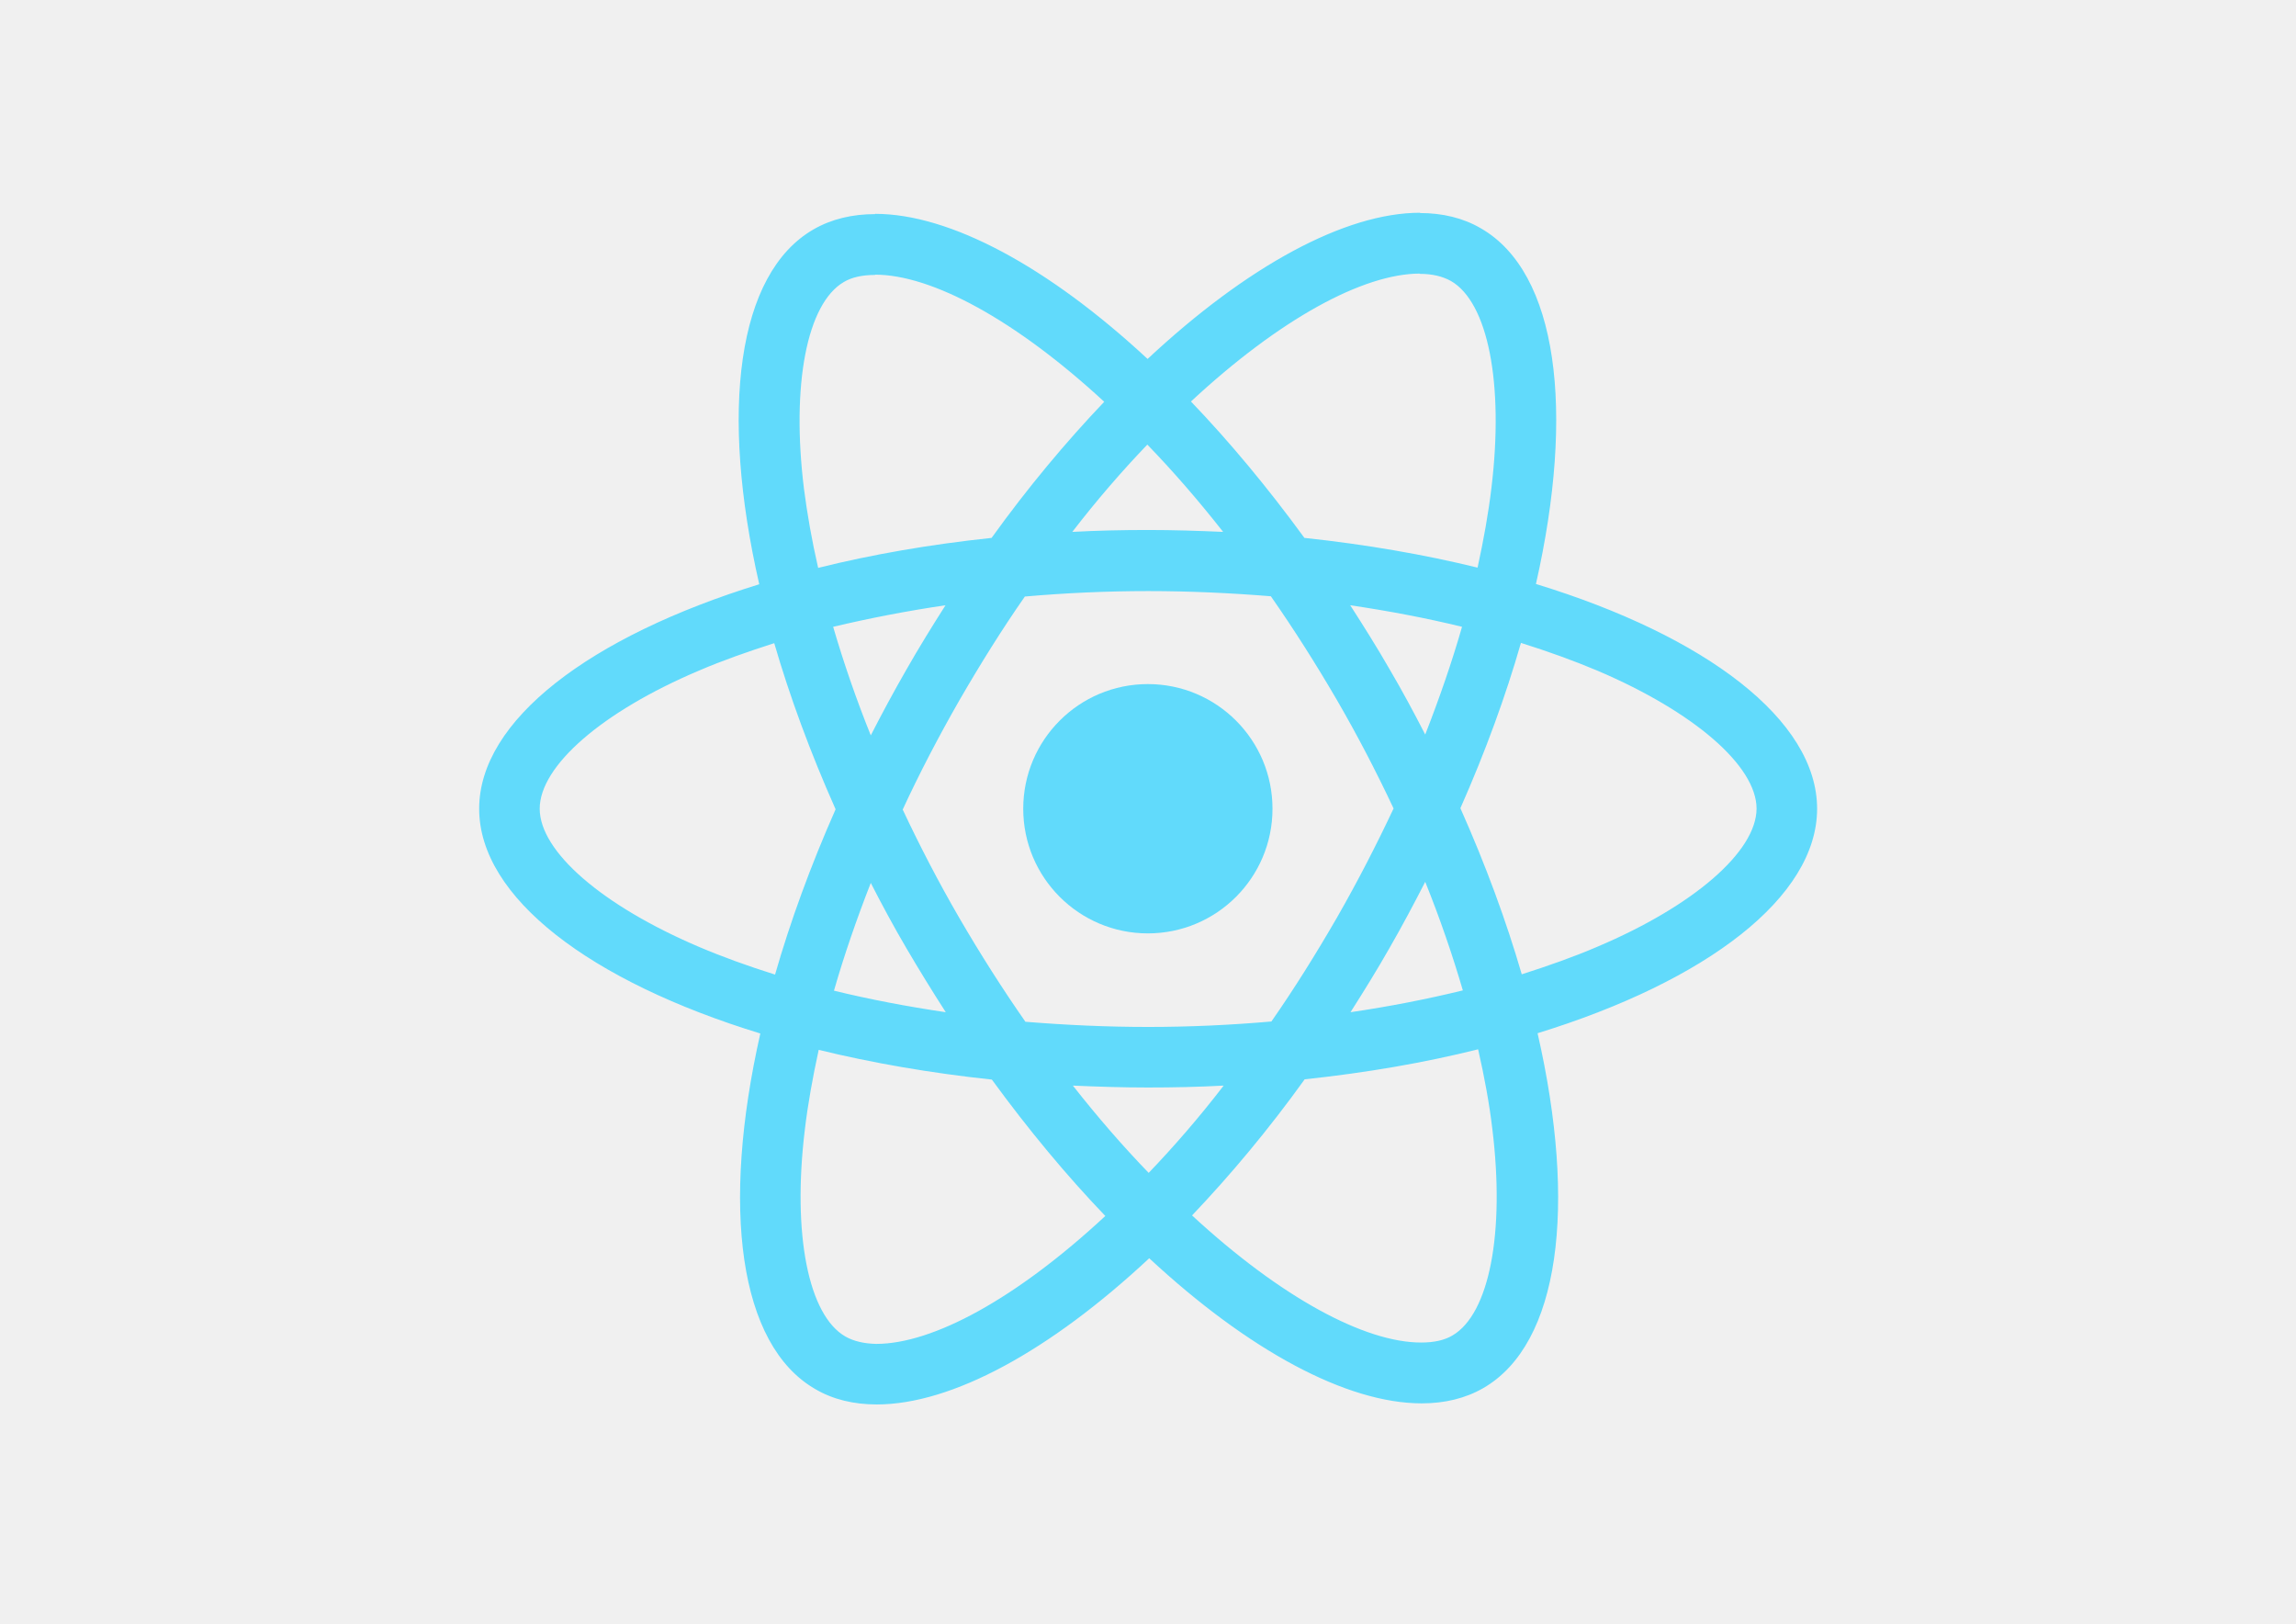
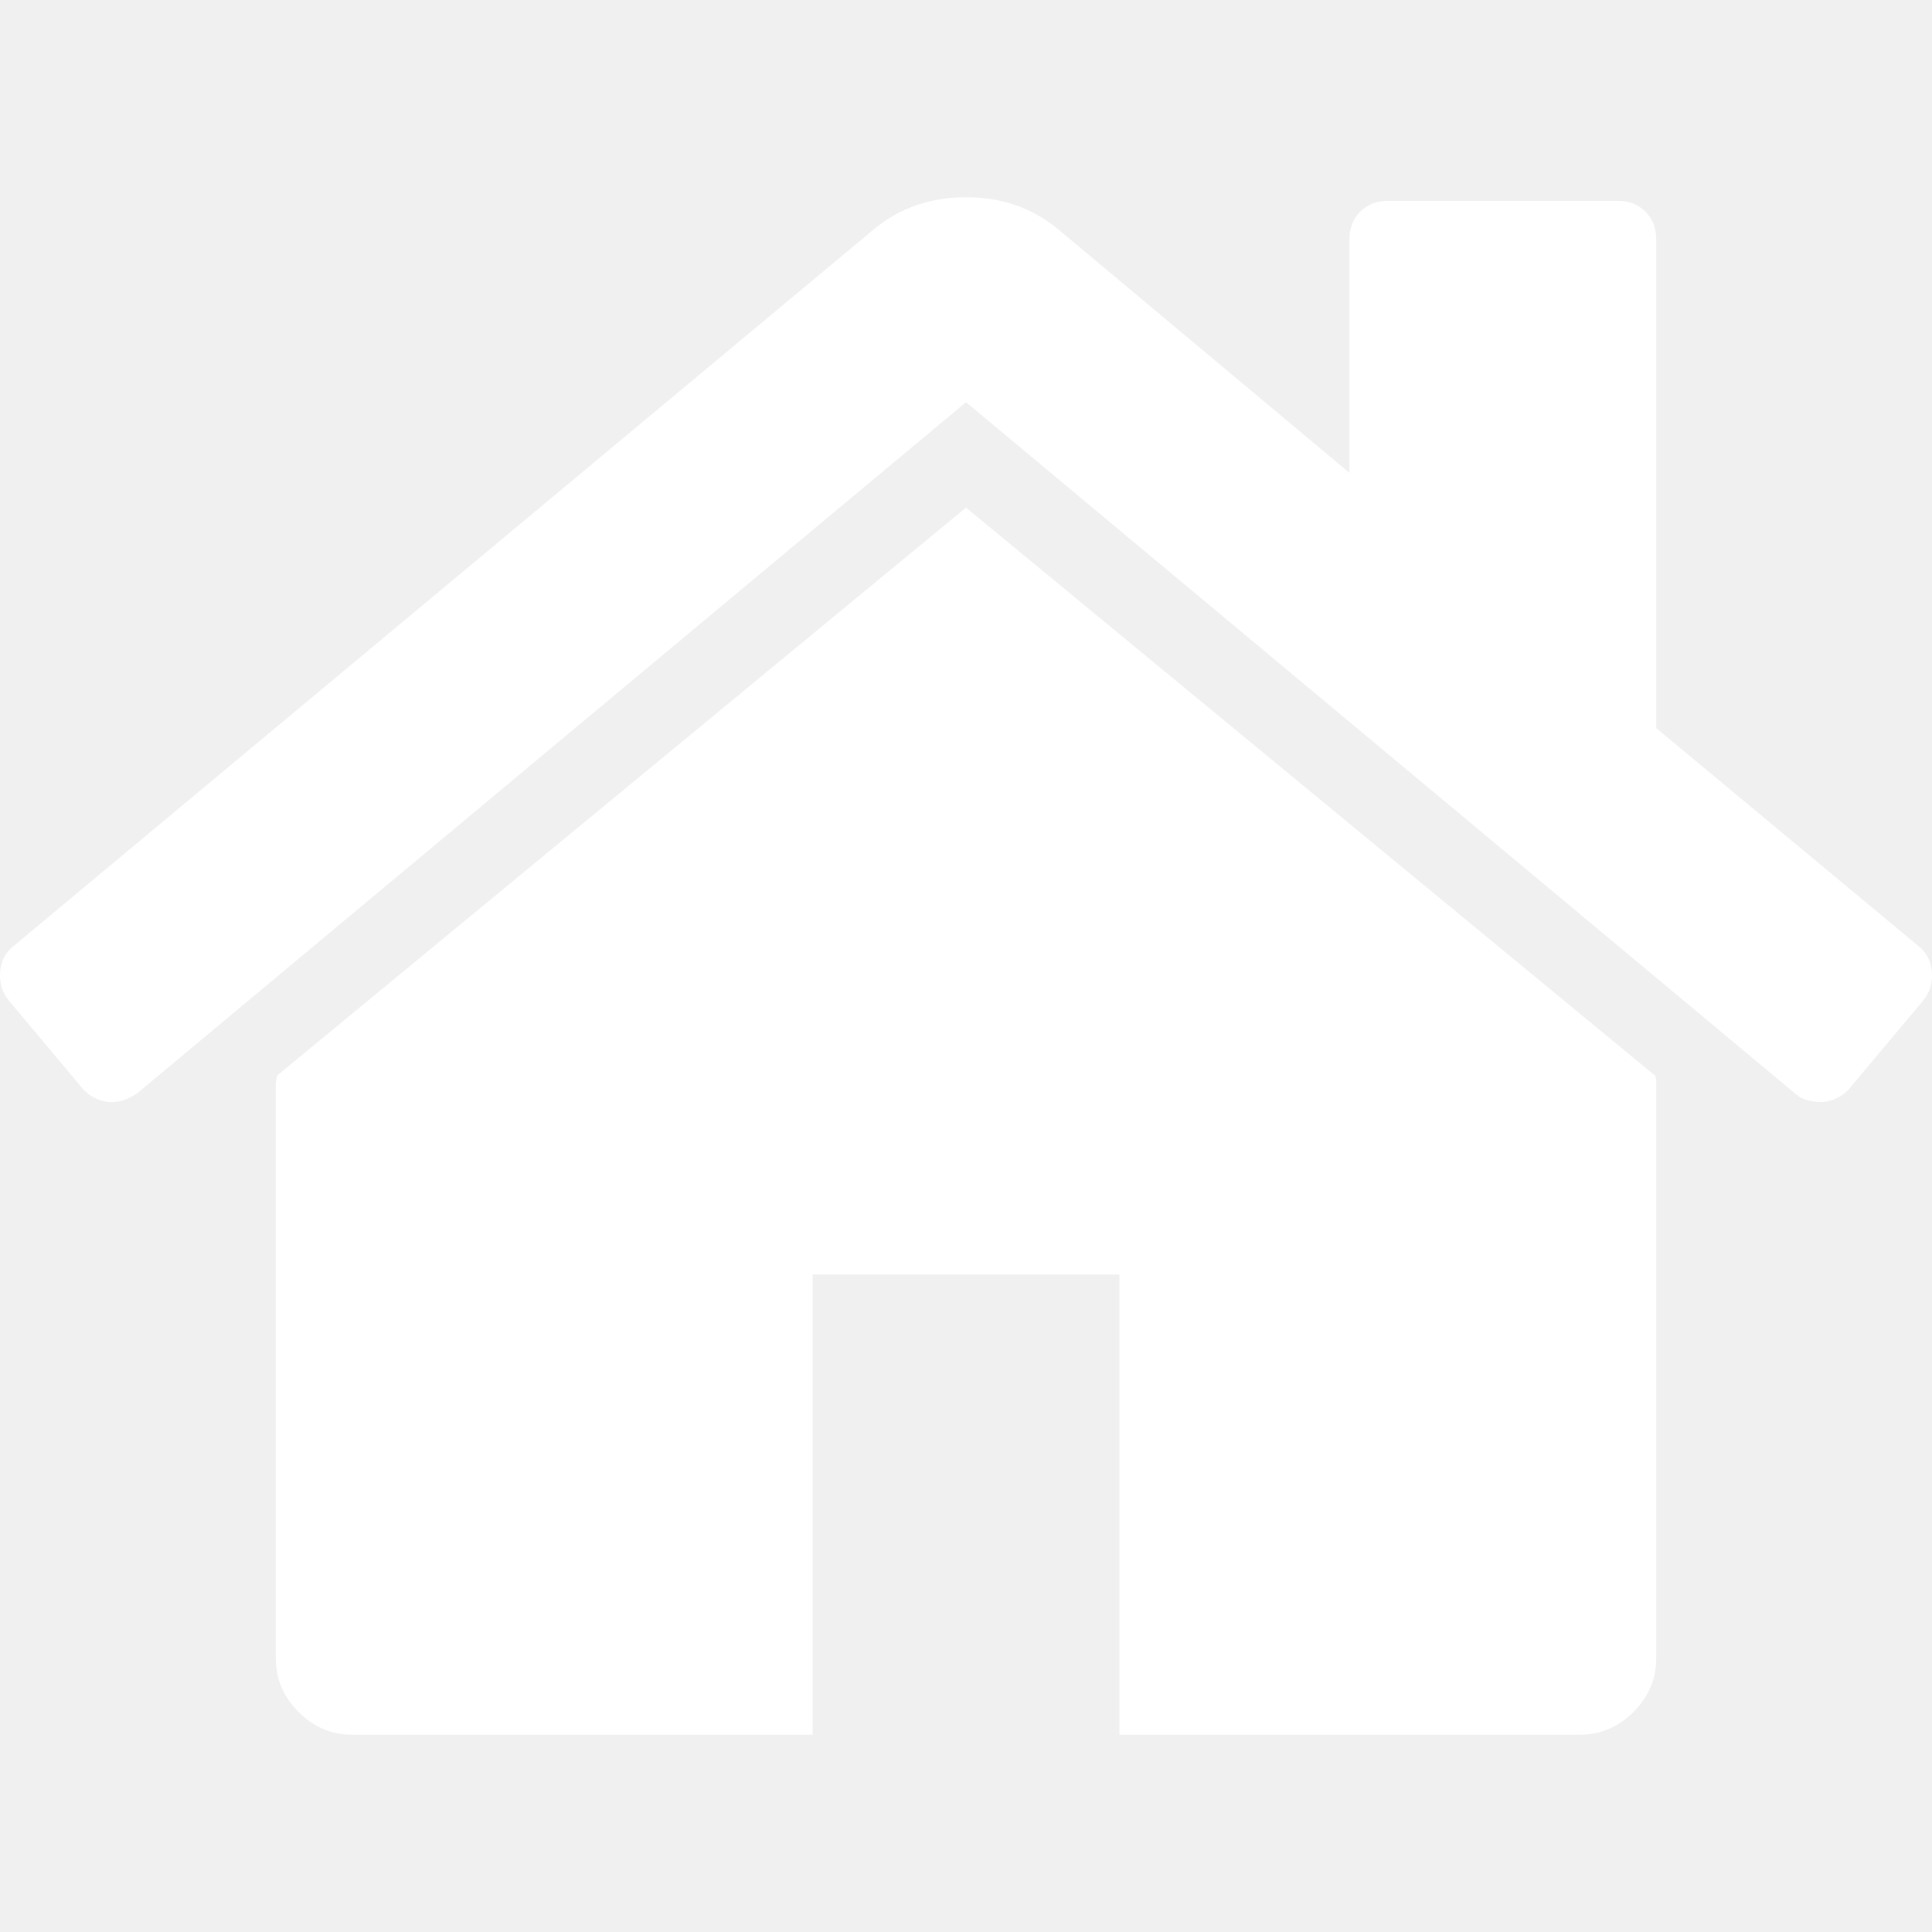
- <svg xmlns="http://www.w3.org/2000/svg" viewBox="0 0 841.9 595.3">
-   <g fill="#61DAFB">
-     <path d="M666.3 296.5c0-32.5-40.7-63.3-103.1-82.4 14.4-63.6 8-114.2-20.2-130.4-6.5-3.8-14.1-5.6-22.4-5.6v22.3c4.6 0 8.3.9 11.4 2.6 13.6 7.8 19.5 37.5 14.9 75.7-1.1 9.4-2.9 19.3-5.1 29.4-19.6-4.8-41-8.5-63.5-10.9-13.5-18.5-27.5-35.3-41.6-50 32.6-30.3 63.2-46.9 84-46.9V78c-27.5 0-63.5 19.6-99.9 53.6-36.4-33.8-72.4-53.2-99.9-53.2v22.3c20.7 0 51.4 16.5 84 46.6-14 14.7-28 31.4-41.3 49.9-22.6 2.4-44 6.1-63.6 11-2.3-10-4-19.7-5.2-29-4.7-38.2 1.1-67.9 14.6-75.8 3-1.8 6.9-2.6 11.5-2.6V78.5c-8.4 0-16 1.8-22.6 5.6-28.1 16.2-34.4 66.7-19.9 130.1-62.2 19.2-102.7 49.9-102.7 82.3 0 32.5 40.7 63.3 103.1 82.4-14.4 63.6-8 114.2 20.2 130.4 6.5 3.8 14.1 5.6 22.5 5.6 27.5 0 63.5-19.6 99.9-53.6 36.4 33.8 72.4 53.2 99.9 53.2 8.4 0 16-1.8 22.6-5.6 28.1-16.2 34.4-66.7 19.9-130.1 62-19.1 102.5-49.9 102.5-82.3zm-130.2-66.7c-3.7 12.9-8.3 26.2-13.5 39.5-4.1-8-8.4-16-13.1-24-4.6-8-9.5-15.8-14.4-23.4 14.2 2.1 27.9 4.7 41 7.9zm-45.8 106.5c-7.8 13.5-15.8 26.3-24.1 38.2-14.9 1.3-30 2-45.2 2-15.1 0-30.2-.7-45-1.9-8.3-11.9-16.4-24.6-24.2-38-7.6-13.1-14.5-26.4-20.8-39.8 6.2-13.4 13.2-26.8 20.7-39.9 7.8-13.5 15.8-26.3 24.1-38.2 14.9-1.3 30-2 45.2-2 15.1 0 30.2.7 45 1.9 8.3 11.9 16.4 24.6 24.2 38 7.6 13.1 14.5 26.4 20.8 39.8-6.3 13.4-13.2 26.8-20.7 39.9zm32.3-13c5.4 13.4 10 26.8 13.8 39.8-13.1 3.2-26.9 5.9-41.2 8 4.9-7.7 9.8-15.6 14.4-23.7 4.6-8 8.9-16.1 13-24.1zM421.2 430c-9.3-9.6-18.6-20.3-27.8-32 9 .4 18.2.7 27.5.7 9.4 0 18.7-.2 27.8-.7-9 11.7-18.3 22.4-27.5 32zm-74.4-58.9c-14.2-2.1-27.9-4.7-41-7.9 3.7-12.9 8.3-26.2 13.5-39.5 4.1 8 8.4 16 13.1 24 4.7 8 9.5 15.8 14.4 23.4zM420.7 163c9.3 9.6 18.6 20.3 27.8 32-9-.4-18.2-.7-27.5-.7-9.4 0-18.7.2-27.8.7 9-11.7 18.3-22.4 27.5-32zm-74 58.9c-4.9 7.7-9.8 15.6-14.4 23.7-4.6 8-8.9 16-13 24-5.4-13.4-10-26.8-13.8-39.8 13.1-3.1 26.9-5.8 41.2-7.9zm-90.5 125.2c-35.4-15.1-58.3-34.9-58.3-50.6 0-15.7 22.9-35.6 58.3-50.6 8.6-3.7 18-7 27.7-10.1 5.7 19.6 13.2 40 22.5 60.9-9.2 20.8-16.6 41.1-22.2 60.6-9.9-3.1-19.3-6.5-28-10.2zM310 490c-13.6-7.8-19.5-37.5-14.9-75.7 1.1-9.4 2.9-19.3 5.1-29.4 19.6 4.8 41 8.5 63.5 10.9 13.5 18.5 27.5 35.3 41.6 50-32.6 30.3-63.2 46.9-84 46.9-4.5-.1-8.3-1-11.3-2.7zm237.2-76.2c4.7 38.2-1.1 67.9-14.6 75.8-3 1.8-6.9 2.6-11.5 2.6-20.7 0-51.4-16.5-84-46.6 14-14.7 28-31.4 41.3-49.9 22.6-2.4 44-6.1 63.6-11 2.3 10.1 4.1 19.8 5.2 29.1zm38.5-66.7c-8.6 3.7-18 7-27.7 10.1-5.7-19.6-13.2-40-22.5-60.9 9.2-20.8 16.6-41.1 22.2-60.6 9.9 3.1 19.3 6.5 28.1 10.2 35.4 15.1 58.3 34.9 58.3 50.6-.1 15.7-23 35.6-58.4 50.6zM320.8 78.4z" />
-     <circle cx="420.9" cy="296.5" r="45.7" />
-     <path d="M520.5 78.1z" />
+ <svg xmlns="http://www.w3.org/2000/svg" version="1.1" id="Capa_1" x="0px" y="0px" width="512px" height="512px" viewBox="0 0 460.298 460.297" style="enable-background:new 0 0 460.298 460.297;" xml:space="preserve">
+   <g>
+     <g>
+       <path d="M230.149,120.939L65.986,256.274c0,0.191-0.048,0.472-0.144,0.855c-0.094,0.38-0.144,0.656-0.144,0.852v137.041    c0,4.948,1.809,9.236,5.426,12.847c3.616,3.613,7.898,5.431,12.847,5.431h109.63V303.664h73.097v109.64h109.629    c4.948,0,9.236-1.814,12.847-5.435c3.617-3.607,5.432-7.898,5.432-12.847V257.981c0-0.76-0.104-1.334-0.288-1.707L230.149,120.939    z" fill="#FFFFFF" />
+       <path d="M457.122,225.438L394.6,173.476V56.989c0-2.663-0.856-4.853-2.574-6.567c-1.704-1.712-3.894-2.568-6.563-2.568h-54.816    c-2.666,0-4.855,0.856-6.57,2.568c-1.711,1.714-2.566,3.905-2.566,6.567v55.673l-69.662-58.245    c-6.084-4.949-13.318-7.423-21.694-7.423c-8.375,0-15.608,2.474-21.698,7.423L3.172,225.438c-1.903,1.52-2.946,3.566-3.14,6.136    c-0.193,2.568,0.472,4.811,1.997,6.713l17.701,21.128c1.525,1.712,3.521,2.759,5.996,3.142c2.285,0.192,4.57-0.476,6.855-1.998    L230.149,95.817l197.57,164.741c1.526,1.328,3.521,1.991,5.996,1.991h0.858c2.471-0.376,4.463-1.43,5.996-3.138l17.703-21.125    c1.522-1.906,2.189-4.145,1.991-6.716C460.068,229.007,459.021,226.961,457.122,225.438z" fill="#FFFFFF" />
+     </g>
  </g>
+   <g>
+ </g>
+   <g>
+ </g>
+   <g>
+ </g>
+   <g>
+ </g>
+   <g>
+ </g>
+   <g>
+ </g>
+   <g>
+ </g>
+   <g>
+ </g>
+   <g>
+ </g>
+   <g>
+ </g>
+   <g>
+ </g>
+   <g>
+ </g>
+   <g>
+ </g>
+   <g>
+ </g>
+   <g>
+ </g>
</svg>
